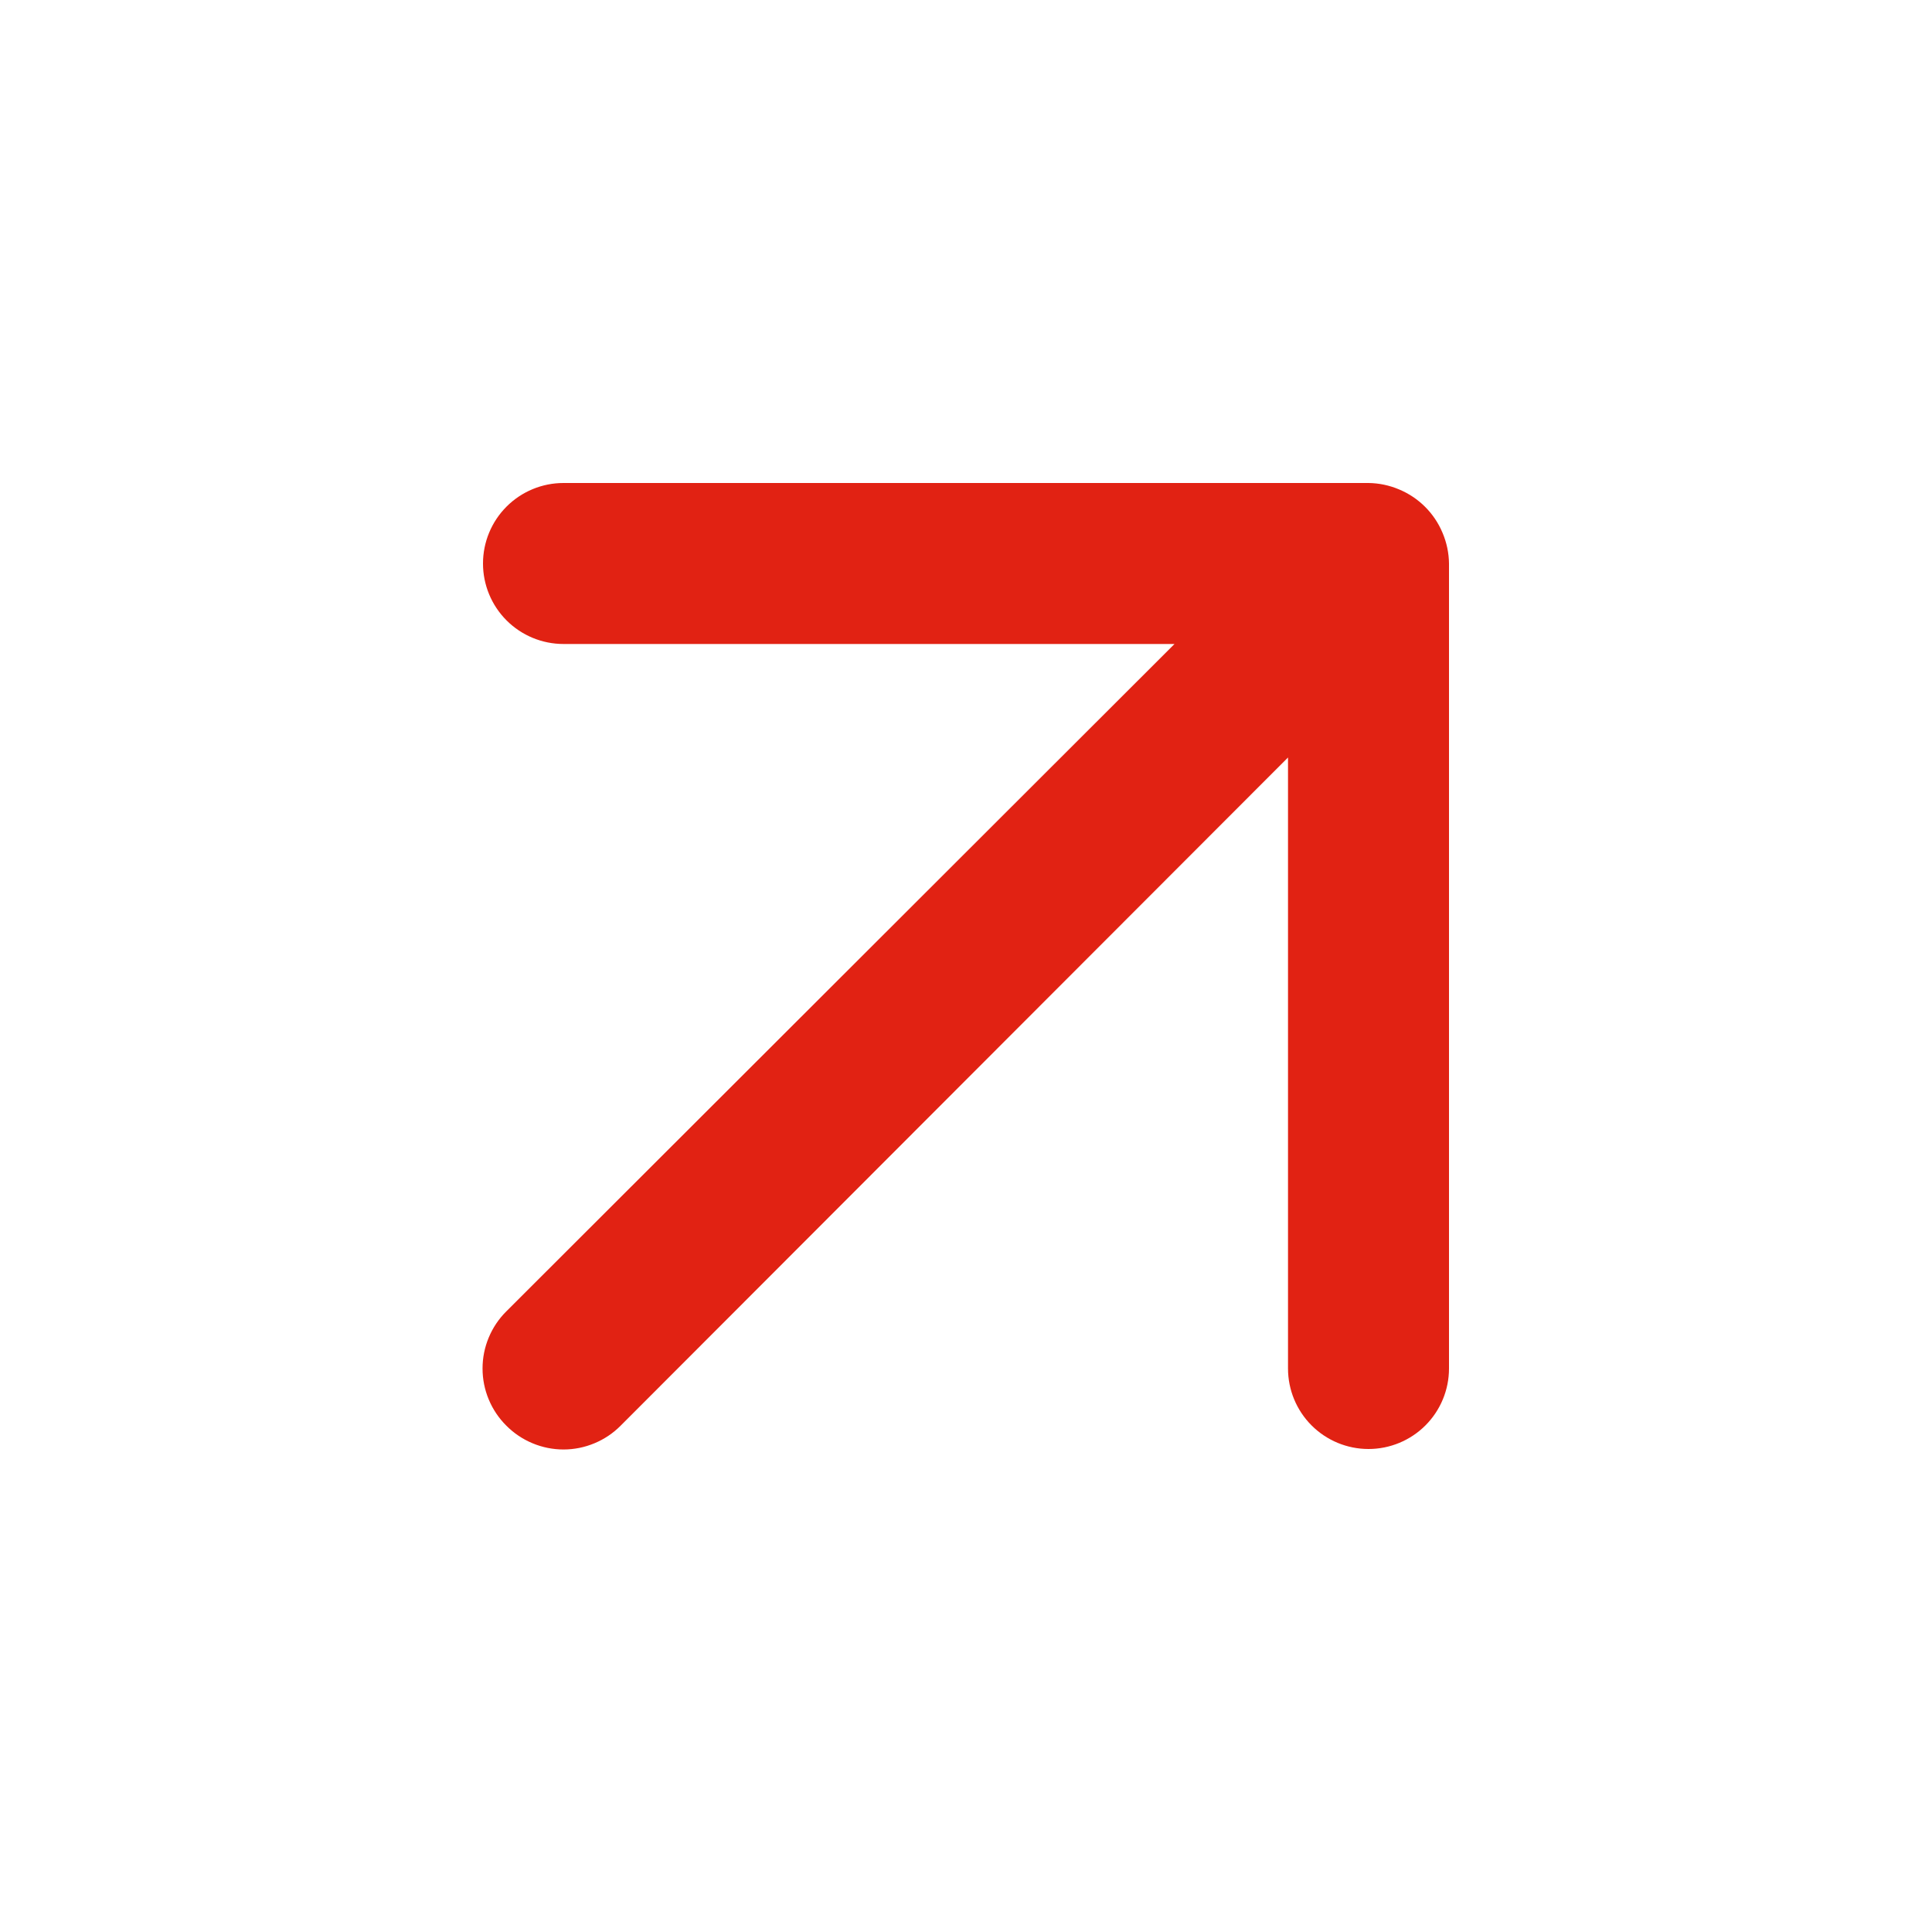
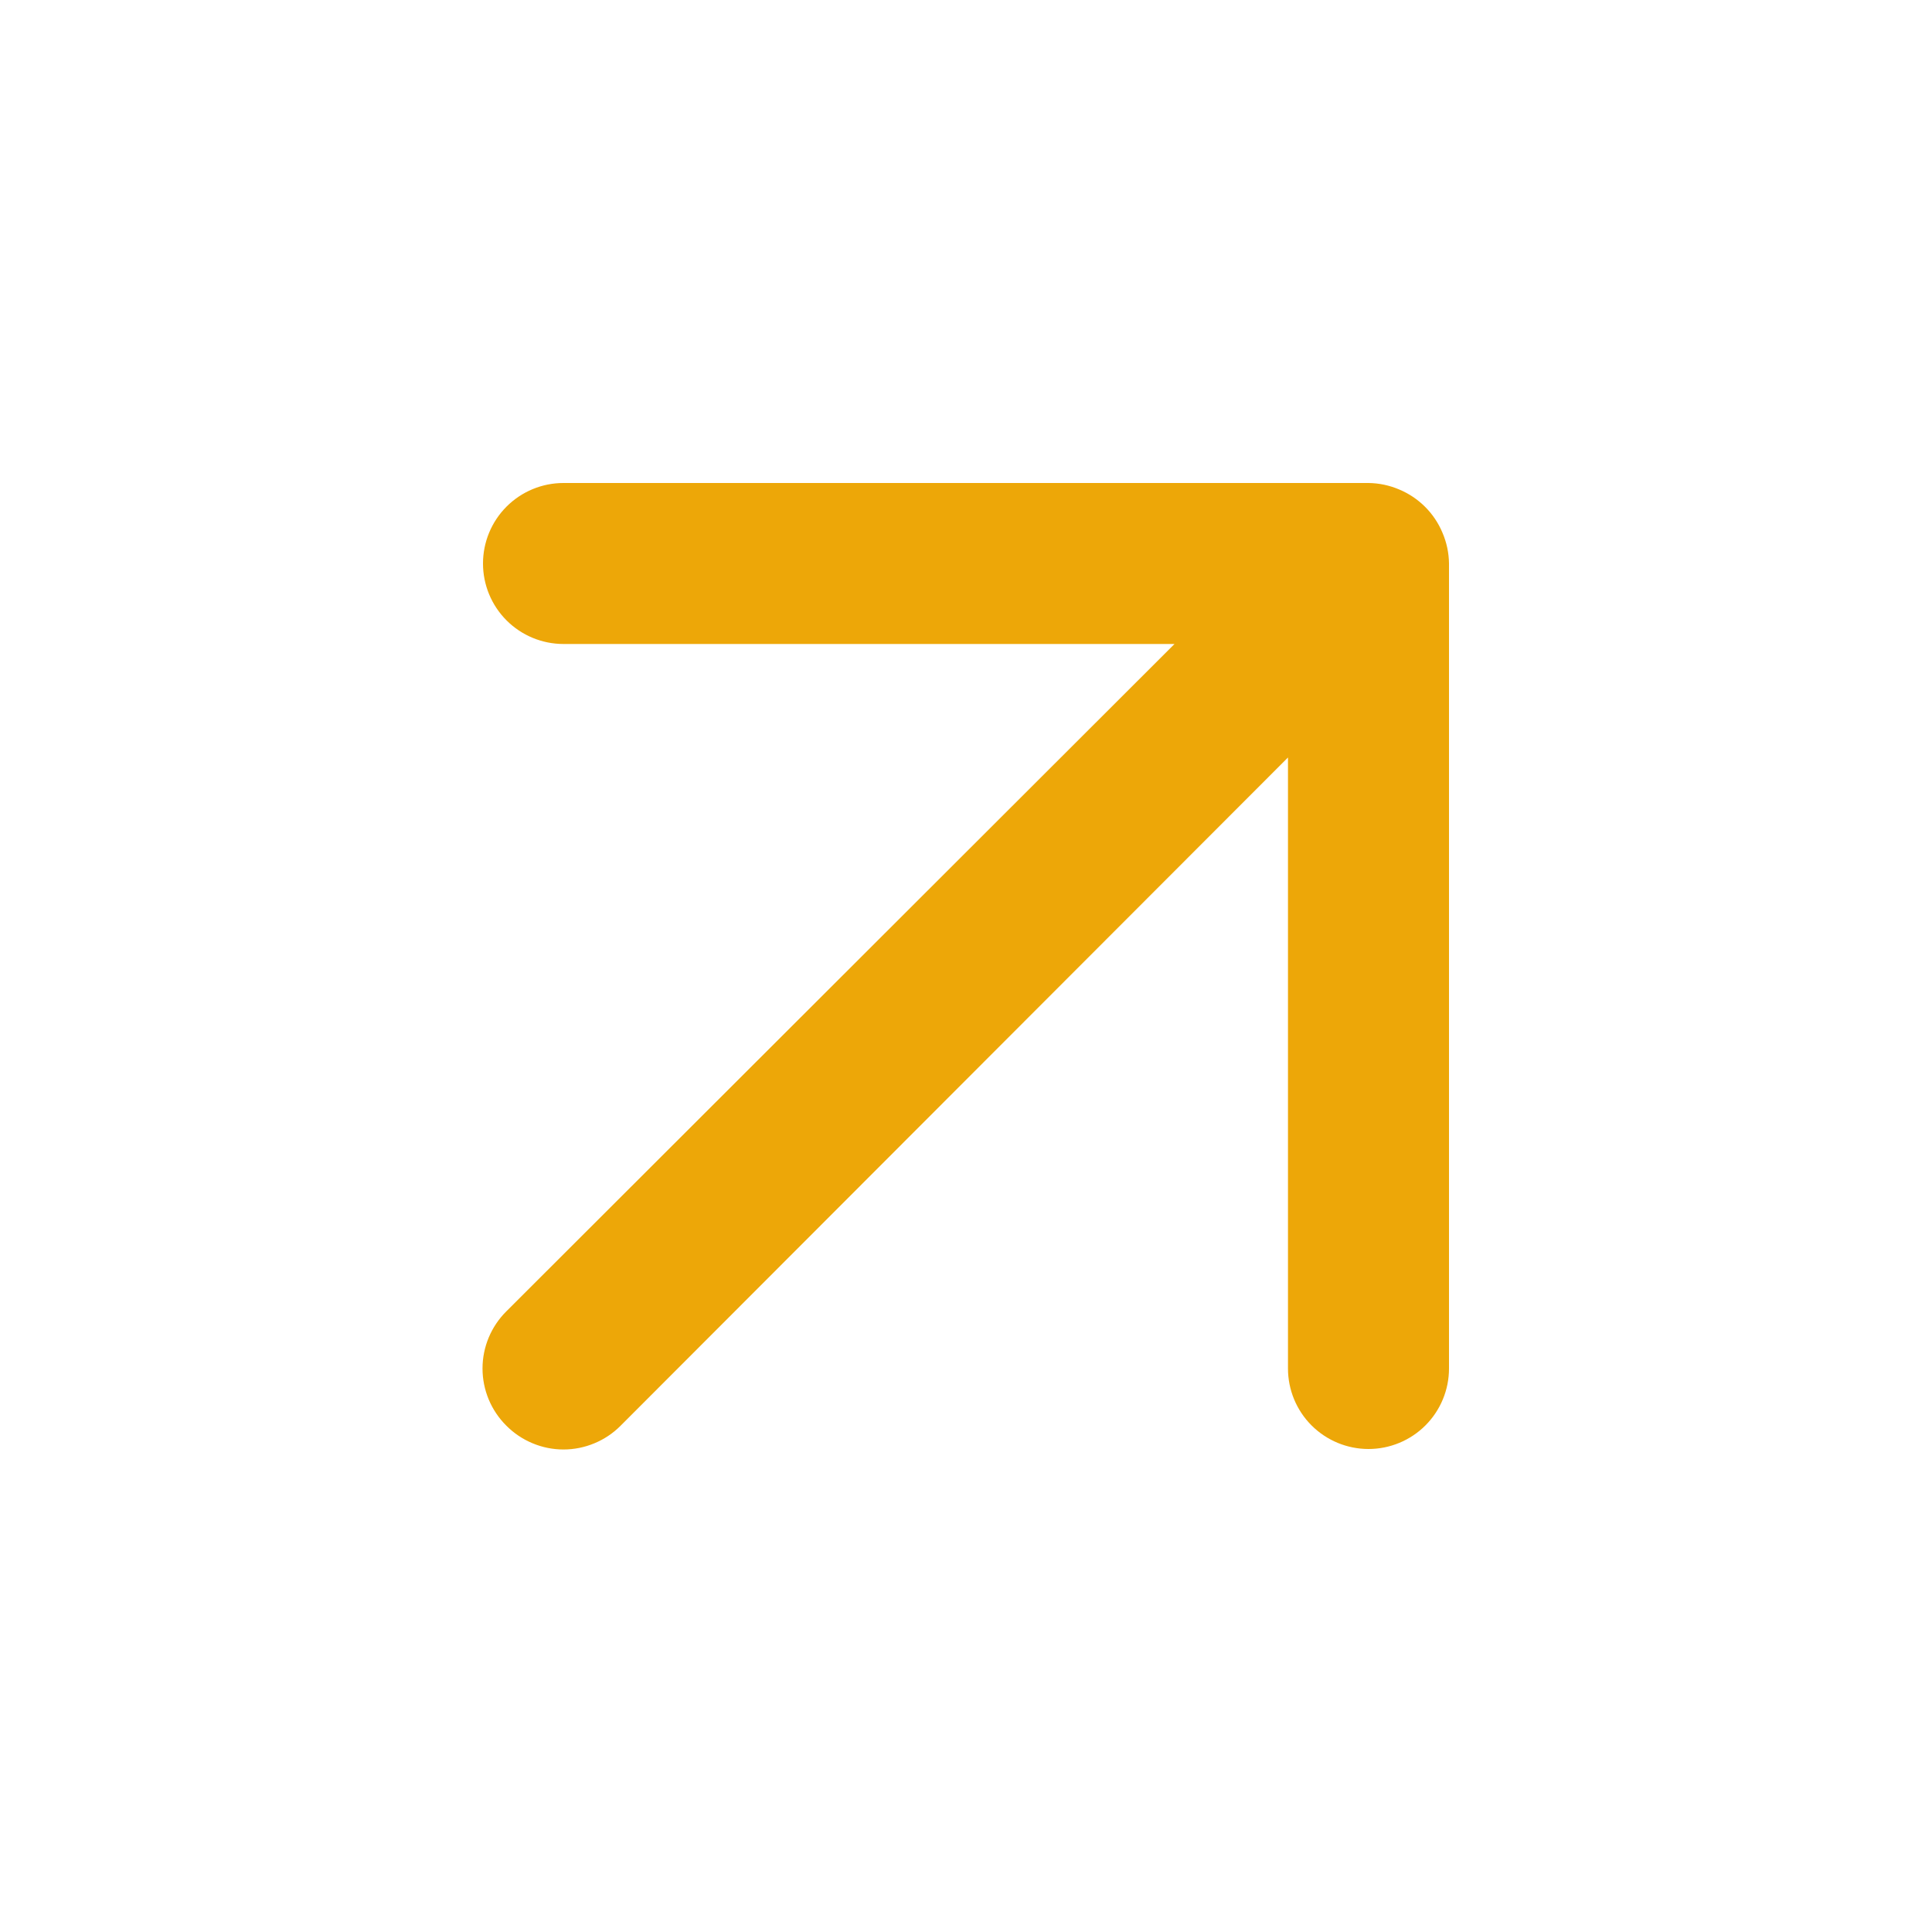
<svg xmlns="http://www.w3.org/2000/svg" width="64" height="64" viewBox="0 0 64 64" fill="none">
-   <path d="M47.787 17.653C47.516 17.002 46.998 16.484 46.347 16.213C46.026 16.077 45.682 16.004 45.333 16H18.667C17.959 16 17.281 16.281 16.781 16.781C16.281 17.281 16 17.959 16 18.667C16 19.374 16.281 20.052 16.781 20.552C17.281 21.052 17.959 21.333 18.667 21.333H38.907L16.773 43.44C16.523 43.688 16.325 43.983 16.19 44.308C16.054 44.633 15.985 44.981 15.985 45.333C15.985 45.685 16.054 46.034 16.19 46.359C16.325 46.684 16.523 46.979 16.773 47.227C17.021 47.477 17.316 47.675 17.641 47.81C17.966 47.946 18.315 48.016 18.667 48.016C19.019 48.016 19.367 47.946 19.692 47.81C20.017 47.675 20.312 47.477 20.56 47.227L42.667 25.093V45.333C42.667 46.041 42.948 46.719 43.448 47.219C43.948 47.719 44.626 48 45.333 48C46.041 48 46.719 47.719 47.219 47.219C47.719 46.719 48 46.041 48 45.333V18.667C47.996 18.318 47.923 17.974 47.787 17.653Z" fill="#E12213" />
+   <path d="M47.786 17.653C47.516 17.002 46.998 16.484 46.346 16.213C46.026 16.077 45.682 16.004 45.333 16H18.666C17.959 16 17.281 16.281 16.781 16.781C16.281 17.281 16 17.959 16 18.667C16 19.374 16.281 20.052 16.781 20.552C17.281 21.052 17.959 21.333 18.666 21.333H38.907L16.773 43.44C16.523 43.688 16.325 43.983 16.189 44.308C16.054 44.633 15.984 44.981 15.984 45.333C15.984 45.685 16.054 46.034 16.189 46.359C16.325 46.684 16.523 46.979 16.773 47.227C17.021 47.477 17.316 47.675 17.641 47.81C17.966 47.946 18.314 48.016 18.666 48.016C19.018 48.016 19.367 47.946 19.692 47.81C20.017 47.675 20.312 47.477 20.56 47.227L42.666 25.093V45.333C42.666 46.041 42.947 46.719 43.447 47.219C43.948 47.719 44.626 48 45.333 48C46.04 48 46.719 47.719 47.219 47.219C47.719 46.719 48 46.041 48 45.333V18.667C47.996 18.318 47.923 17.974 47.786 17.653V17.653Z" fill="#EDA708" />
</svg>
